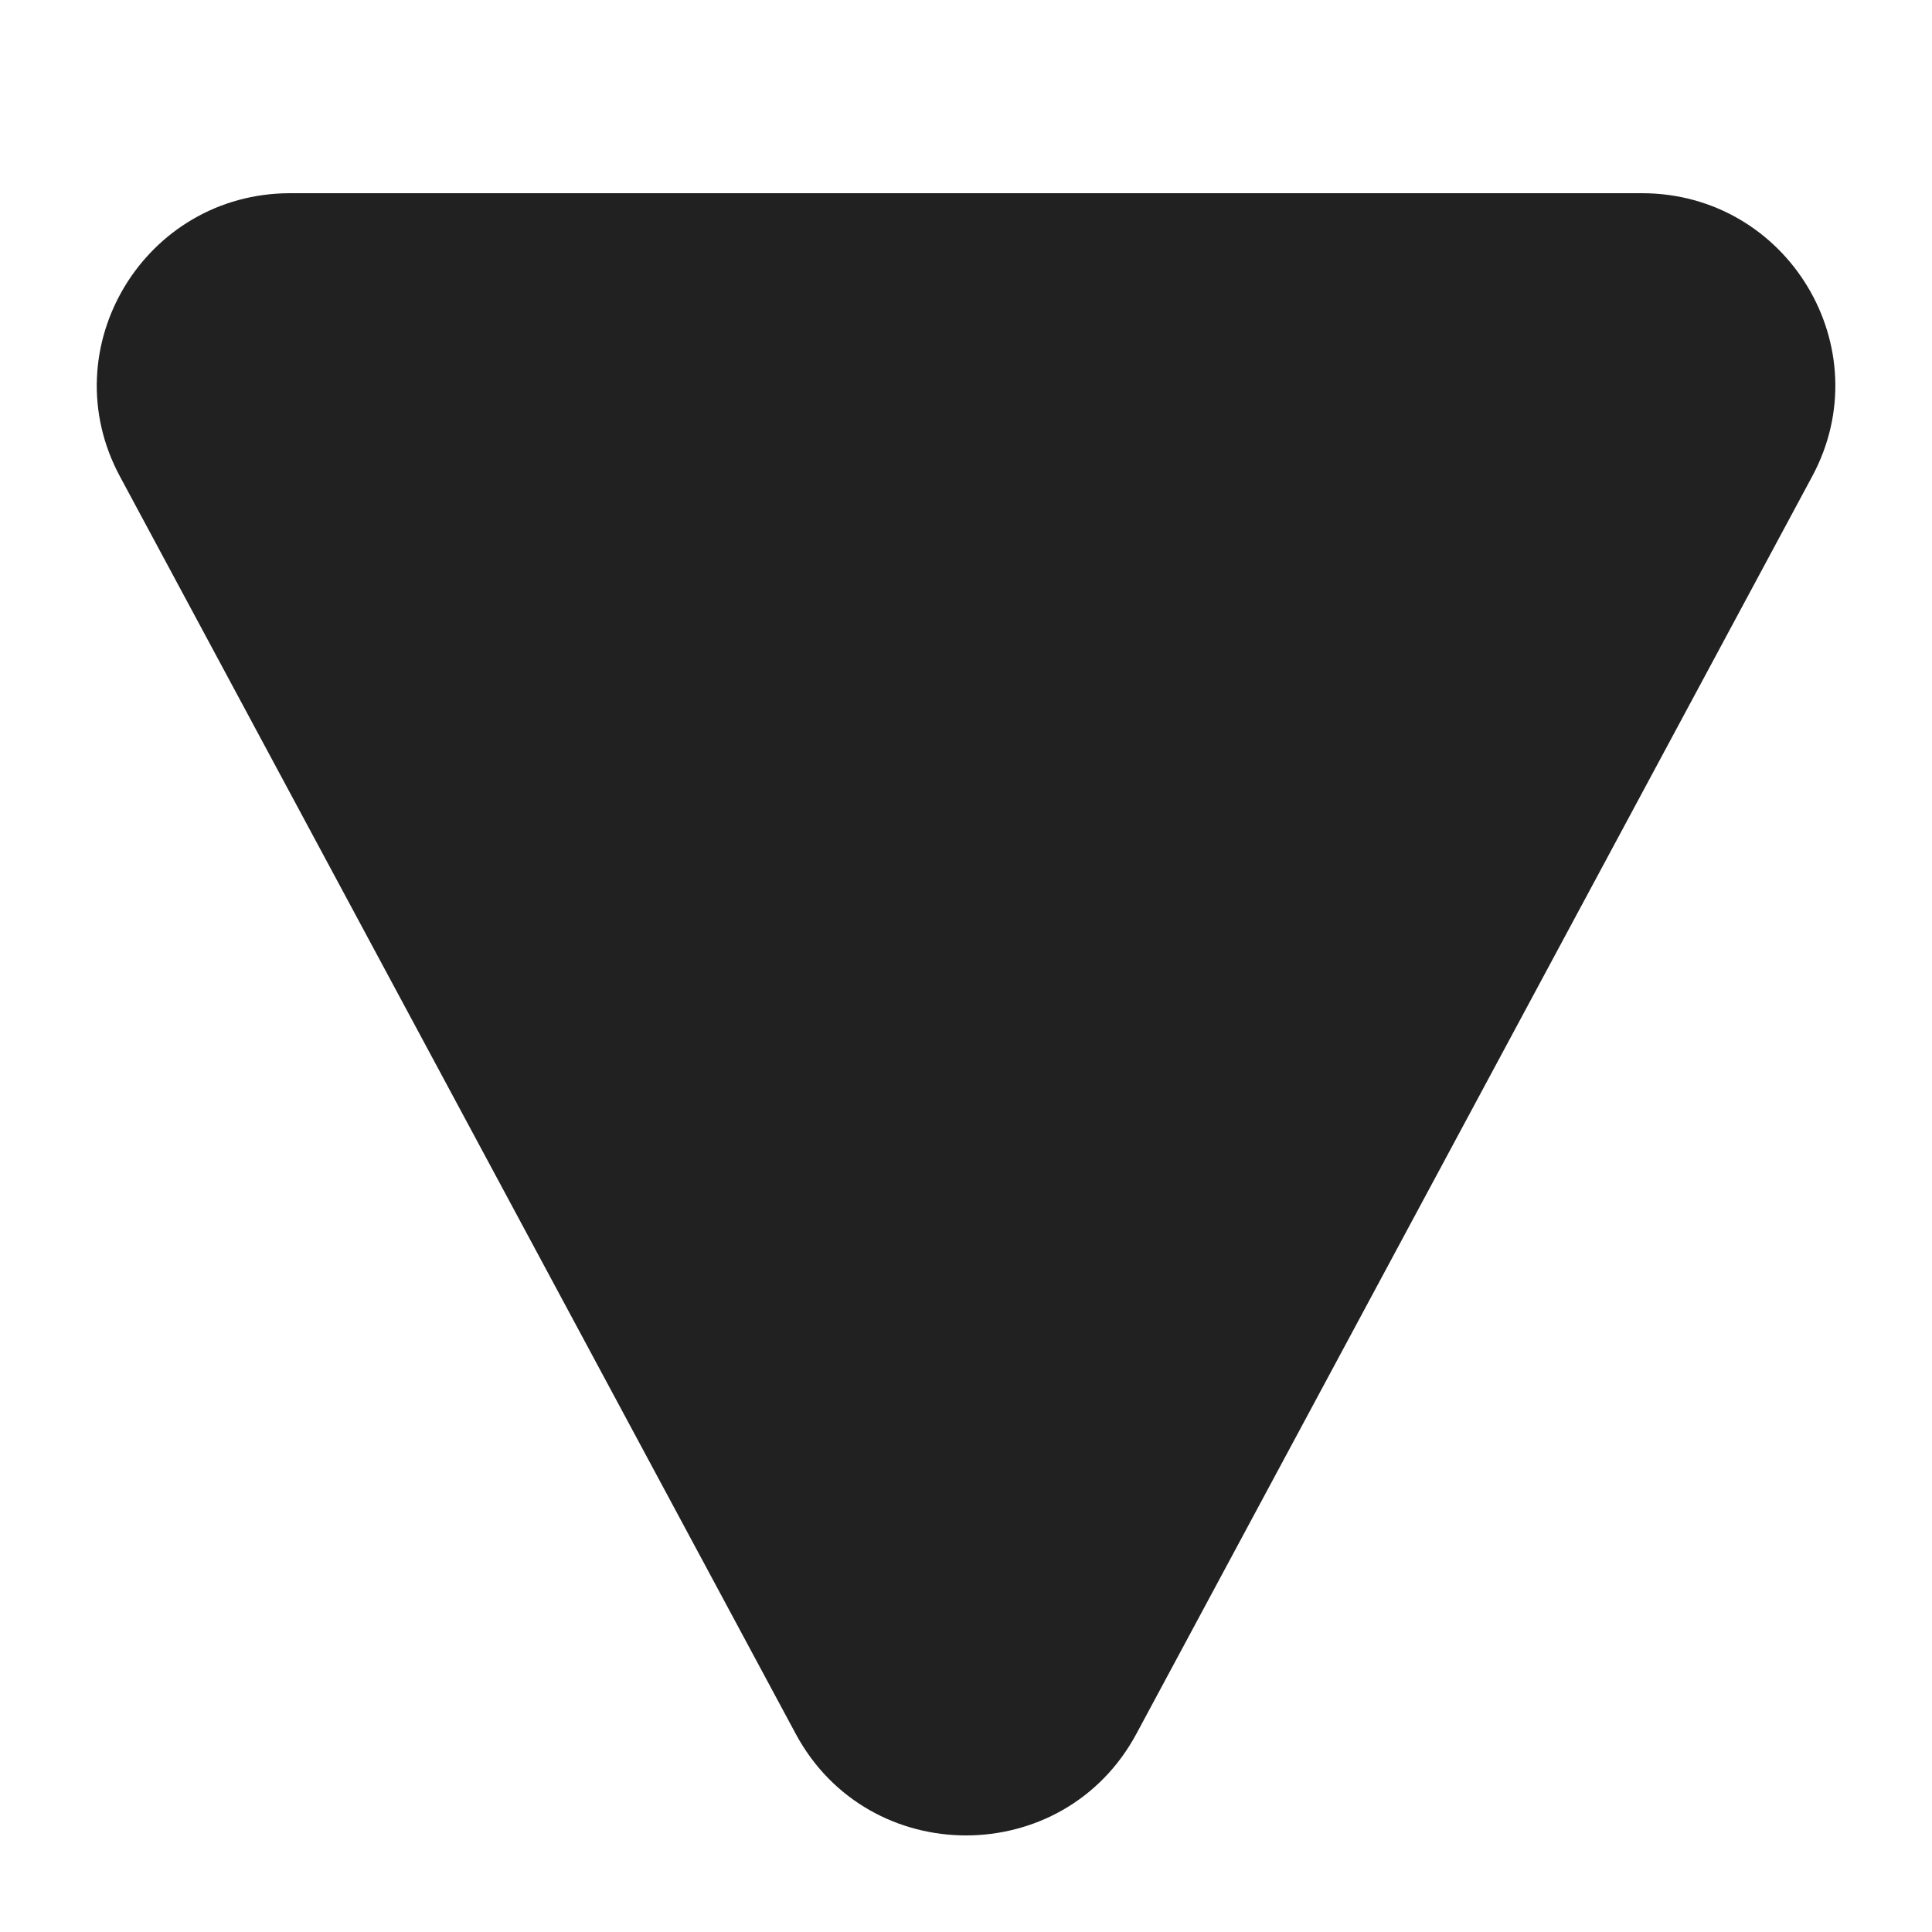
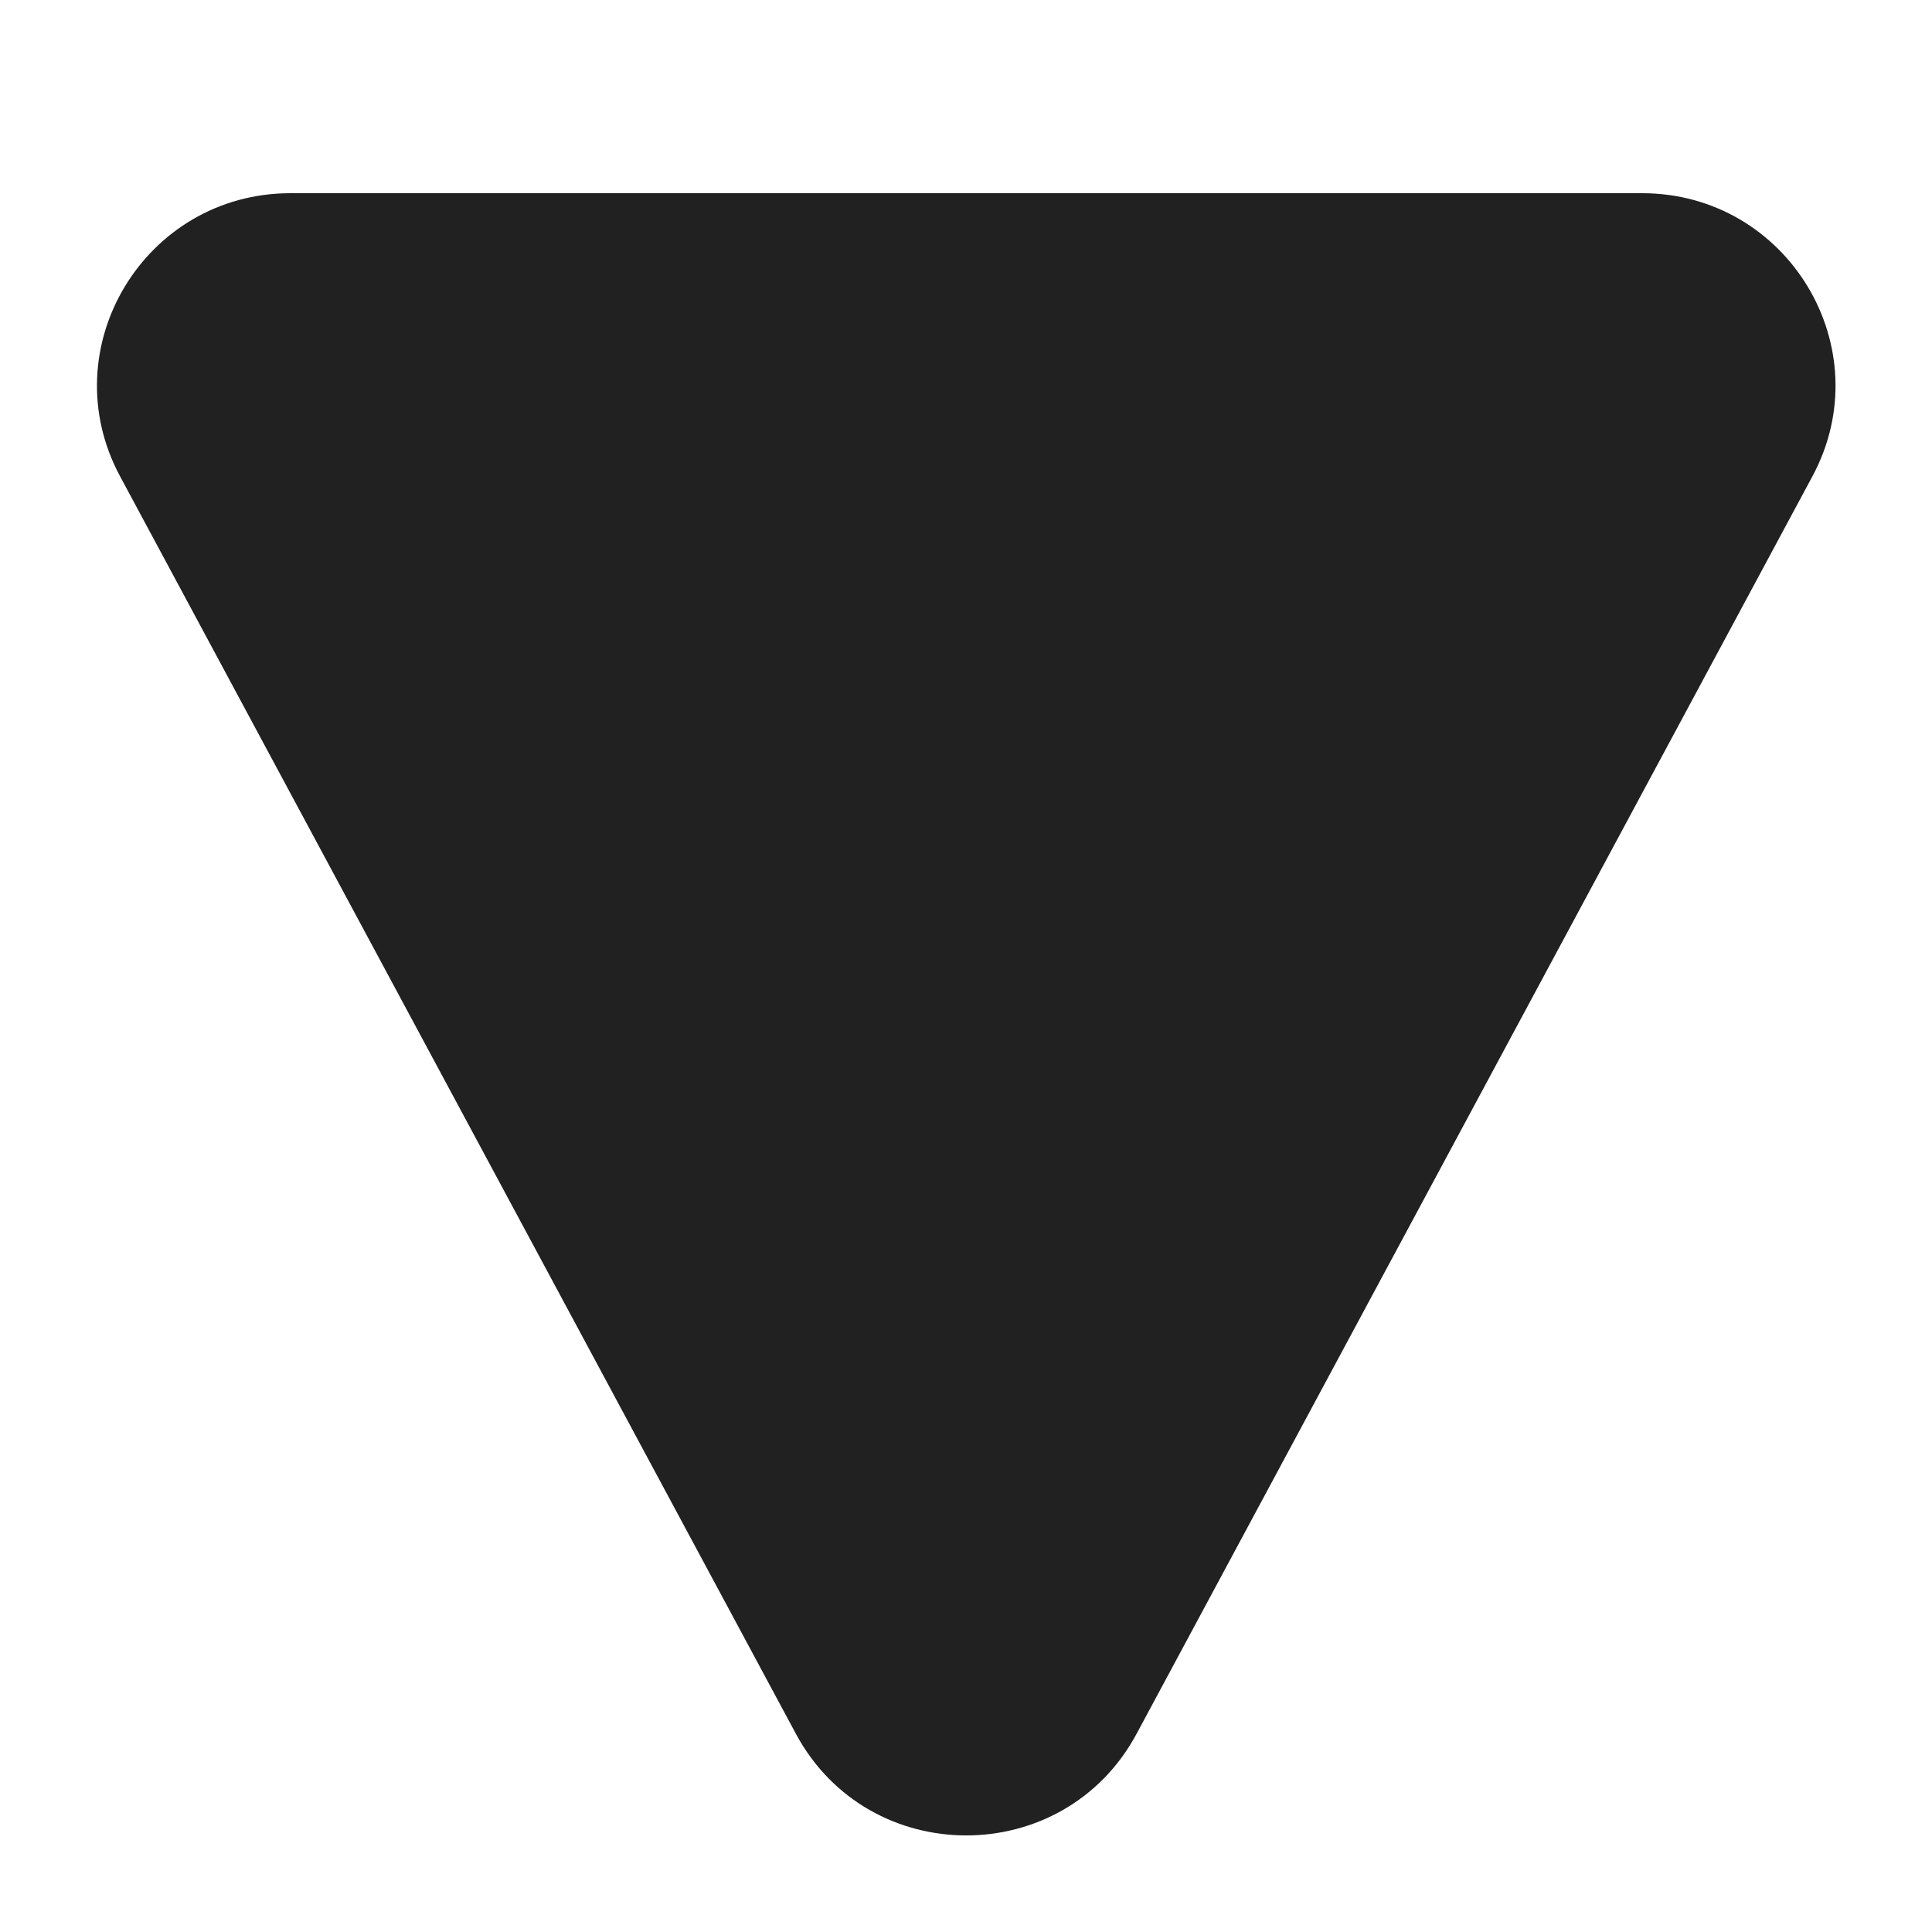
<svg xmlns="http://www.w3.org/2000/svg" width="20" height="20" viewBox="0 0 20 20" fill="none">
-   <path d="M18.76 4.931C19.473 3.605 18.508 2 16.996 2L3.005 2C1.494 2 0.528 3.605 1.241 4.931L8.237 17.948C8.991 19.351 11.01 19.351 11.764 17.948L18.76 4.931Z" fill="#212121" />
+   <path d="M18.762 4.931C19.475 3.605 18.509 2 16.998 2L3.007 2C1.496 2 0.53 3.605 1.243 4.931L8.239 17.948C8.993 19.351 11.012 19.351 11.766 17.948L18.762 4.931Z" fill="#212121" />
</svg>
